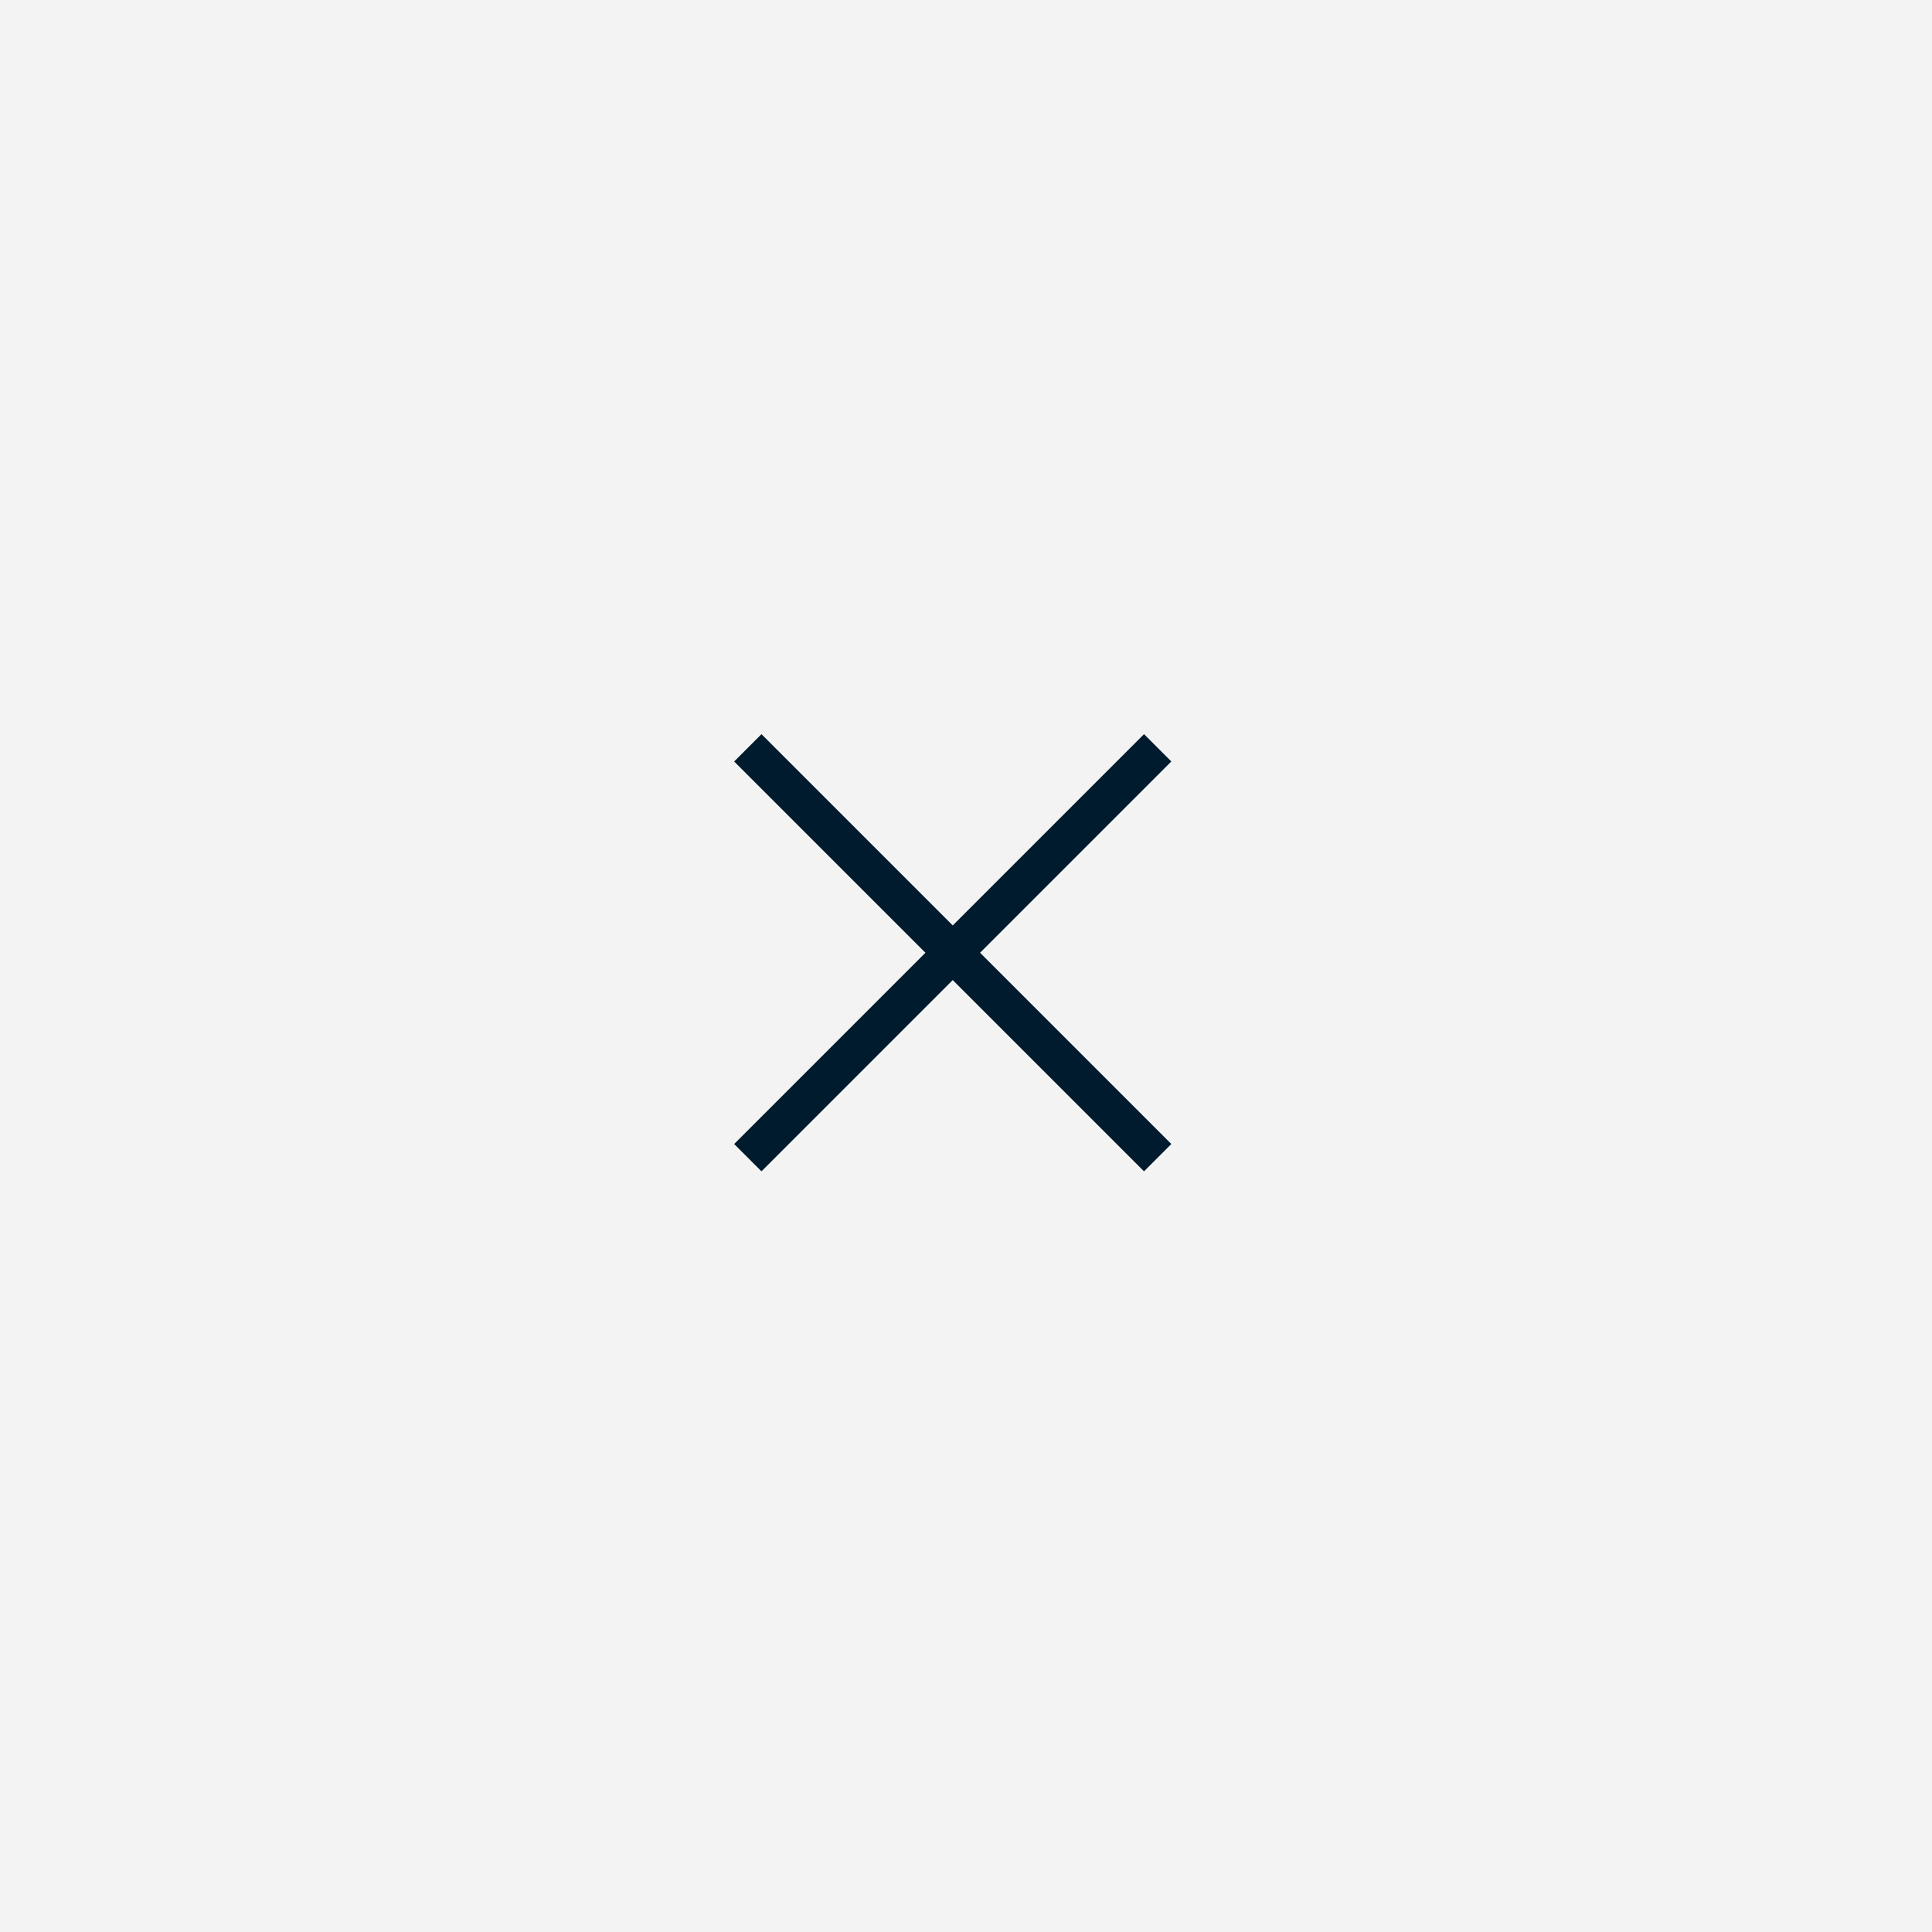
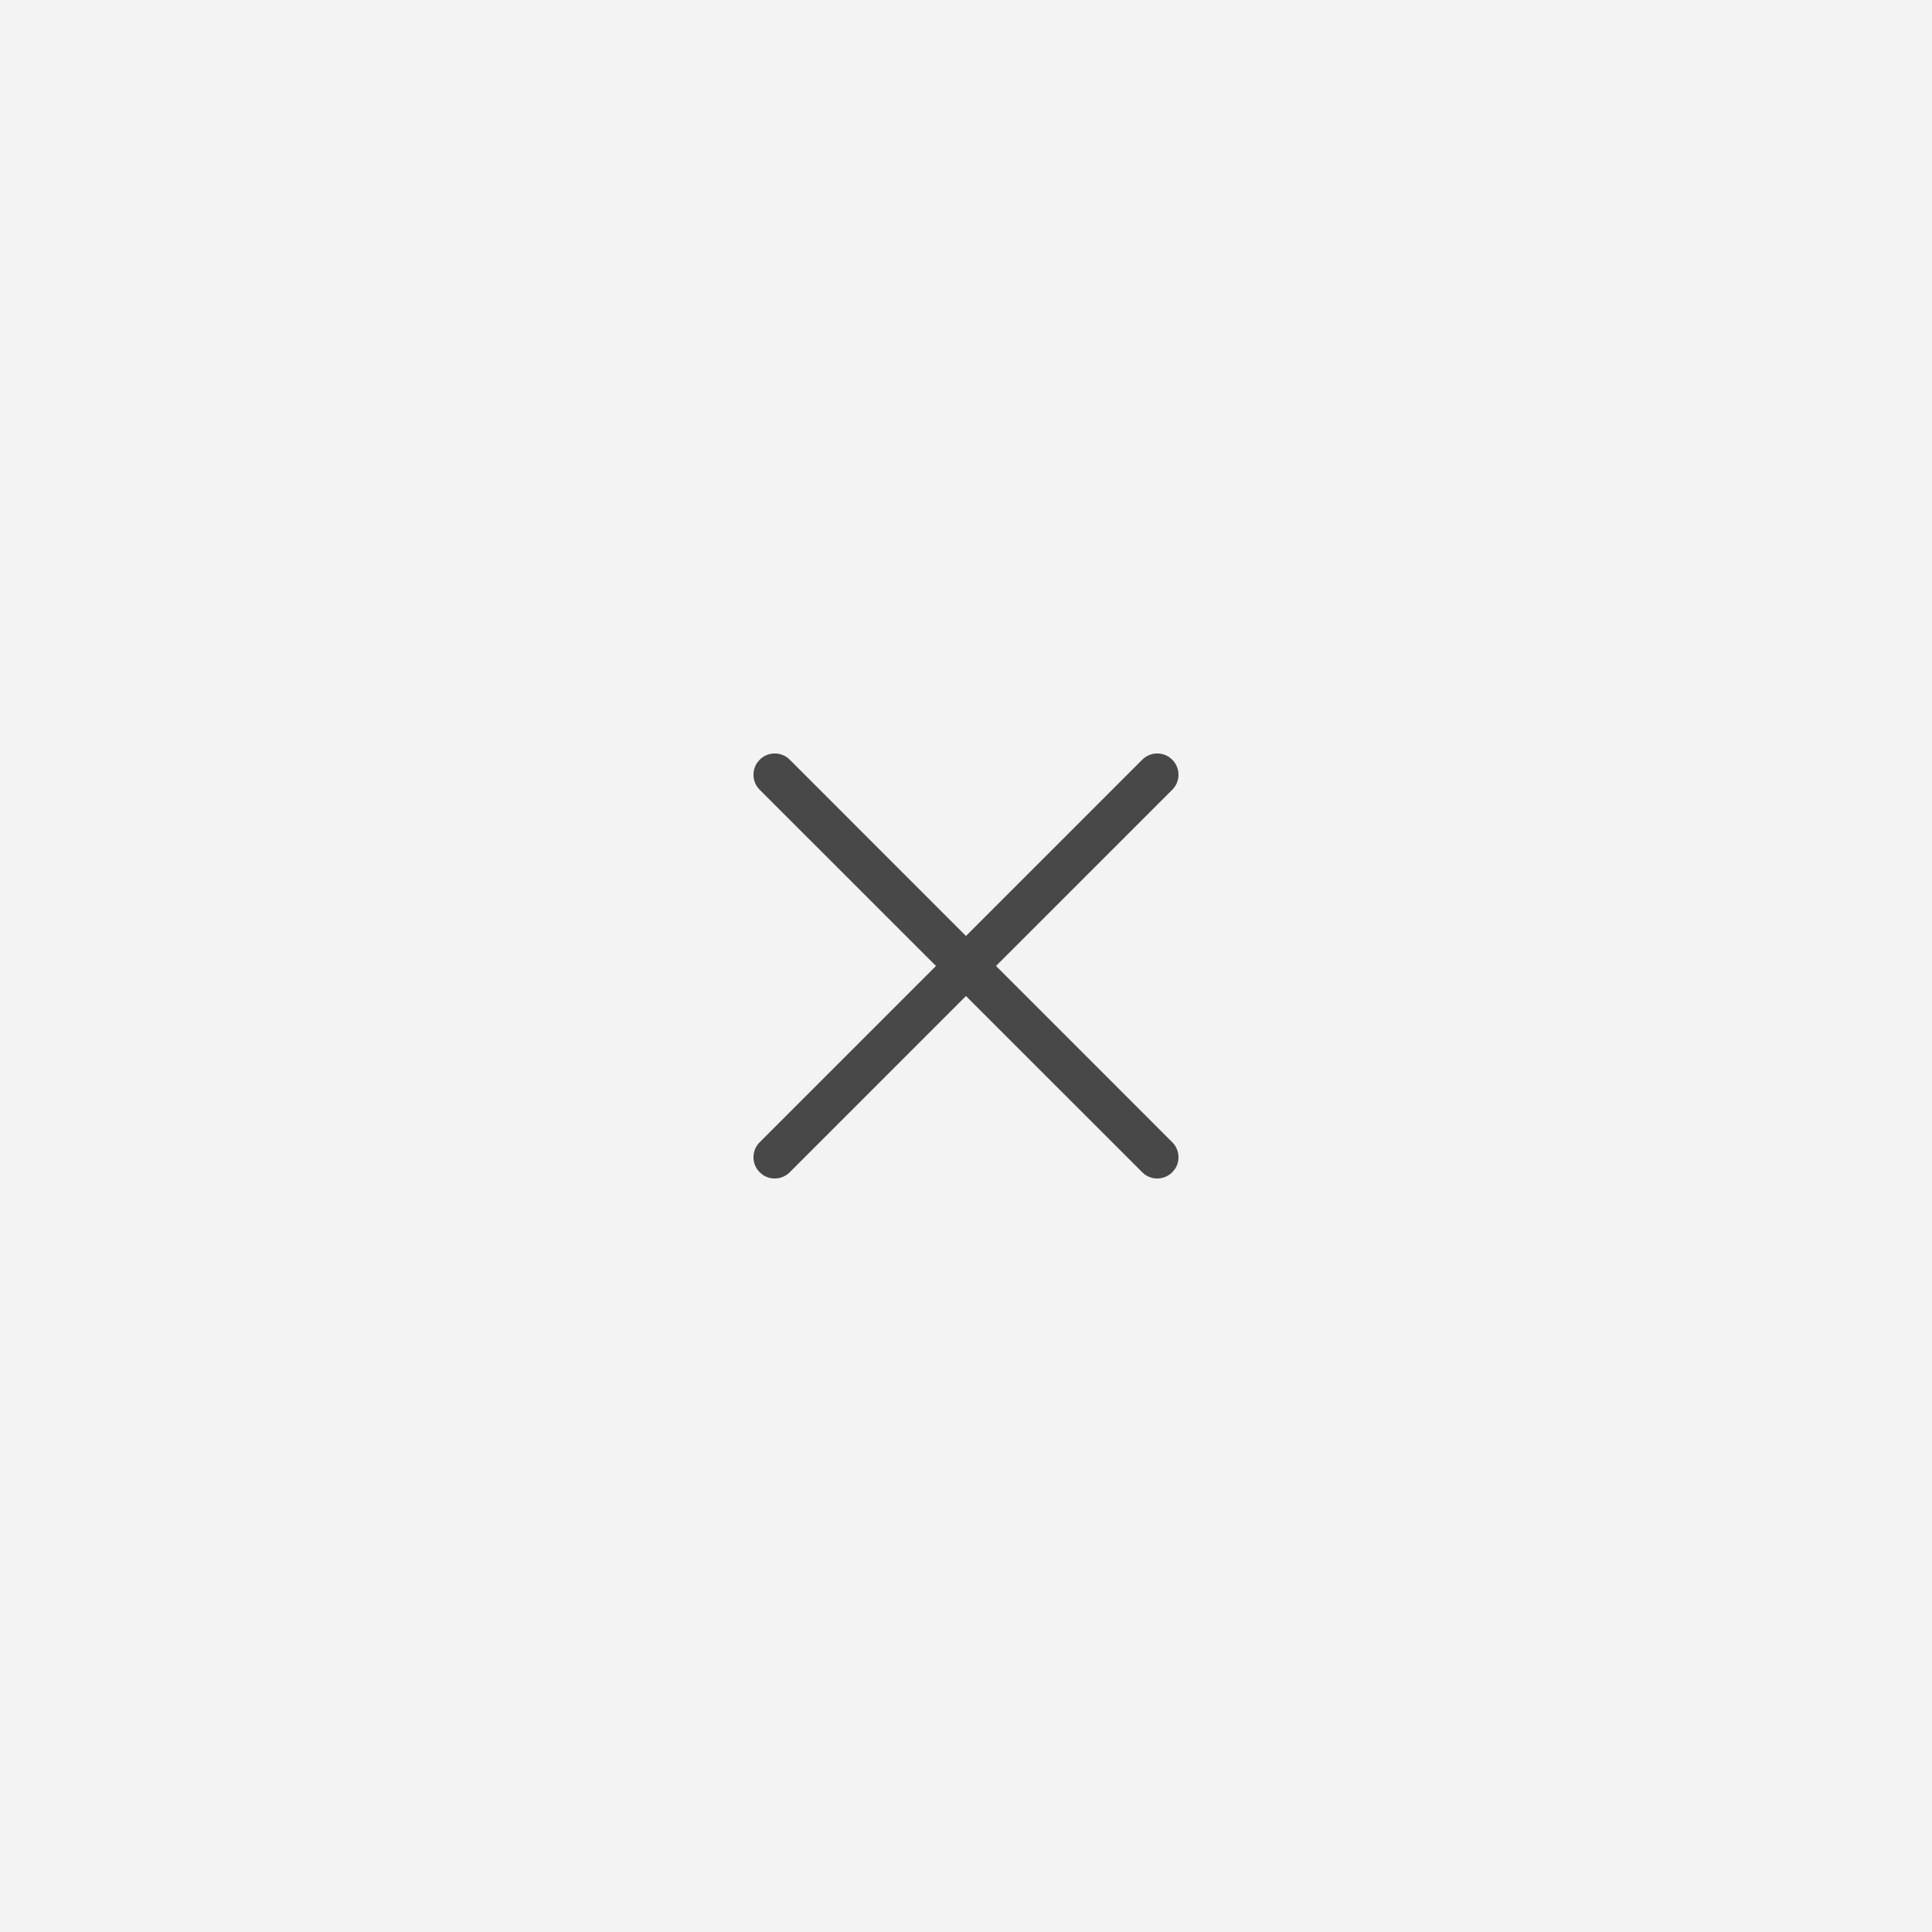
<svg xmlns="http://www.w3.org/2000/svg" width="50px" height="50px" viewBox="0 0 50 50" version="1.1">
-   <g id="页面-1" stroke="none" stroke-width="1" fill="none" fill-rule="evenodd">
-     <g id="第三方标题栏40-24" transform="translate(-1441, -478)">
-       <g id="dark-50" transform="translate(1231, 31)">
-         <g id="close_normal" transform="translate(210, 447)">
-           <rect id="矩形" fill-opacity="0.05" fill="#000000" x="0" y="0" width="50" height="50" />
-           <polygon id="Combined-Shape" fill="#001A2E" points="20.061 29.96 19.707 30.314 19 29.607 19.354 29.253 23.95 24.657 19.354 20.061 19 19.707 19.707 19 20.061 19.354 24.657 23.95 29.253 19.354 29.607 19 30.314 19.707 29.96 20.061 25.364 24.657 29.96 29.253 30.314 29.607 29.607 30.314 29.253 29.96 24.657 25.364" />
-         </g>
+   <g id="分屏/水印/三方标题栏" stroke="none" stroke-width="1" fill="none" fill-rule="evenodd">
+     <g id="dark-50" transform="translate(-212, -446)" fill="#000000">
+       <g id="close_normal" transform="translate(212, 446)">
+         <rect id="矩形" fill-opacity="0.05" x="0" y="0" width="50" height="50" />
+         <path d="M19.661,19.661 C19.876,19.446 20.224,19.446 20.439,19.661 L24.999,24.223 L29.561,19.661 C29.752,19.47 30.048,19.449 30.262,19.597 L30.338,19.661 C30.553,19.876 30.553,20.224 30.338,20.439 L25.777,24.999 L30.338,29.561 C30.529,29.752 30.551,30.048 30.402,30.262 L30.338,30.338 C30.124,30.553 29.775,30.553 29.561,30.338 L24.999,25.777 L20.439,30.338 C20.248,30.529 19.952,30.551 19.737,30.402 L19.661,30.338 C19.446,30.124 19.446,29.775 19.661,29.561 L24.223,24.999 L19.661,20.439 C19.47,20.248 19.449,19.952 19.597,19.737 L19.661,19.661 Z" id="形状结合" fill-opacity="0.7" fill-rule="nonzero" />
      </g>
    </g>
  </g>
</svg>
